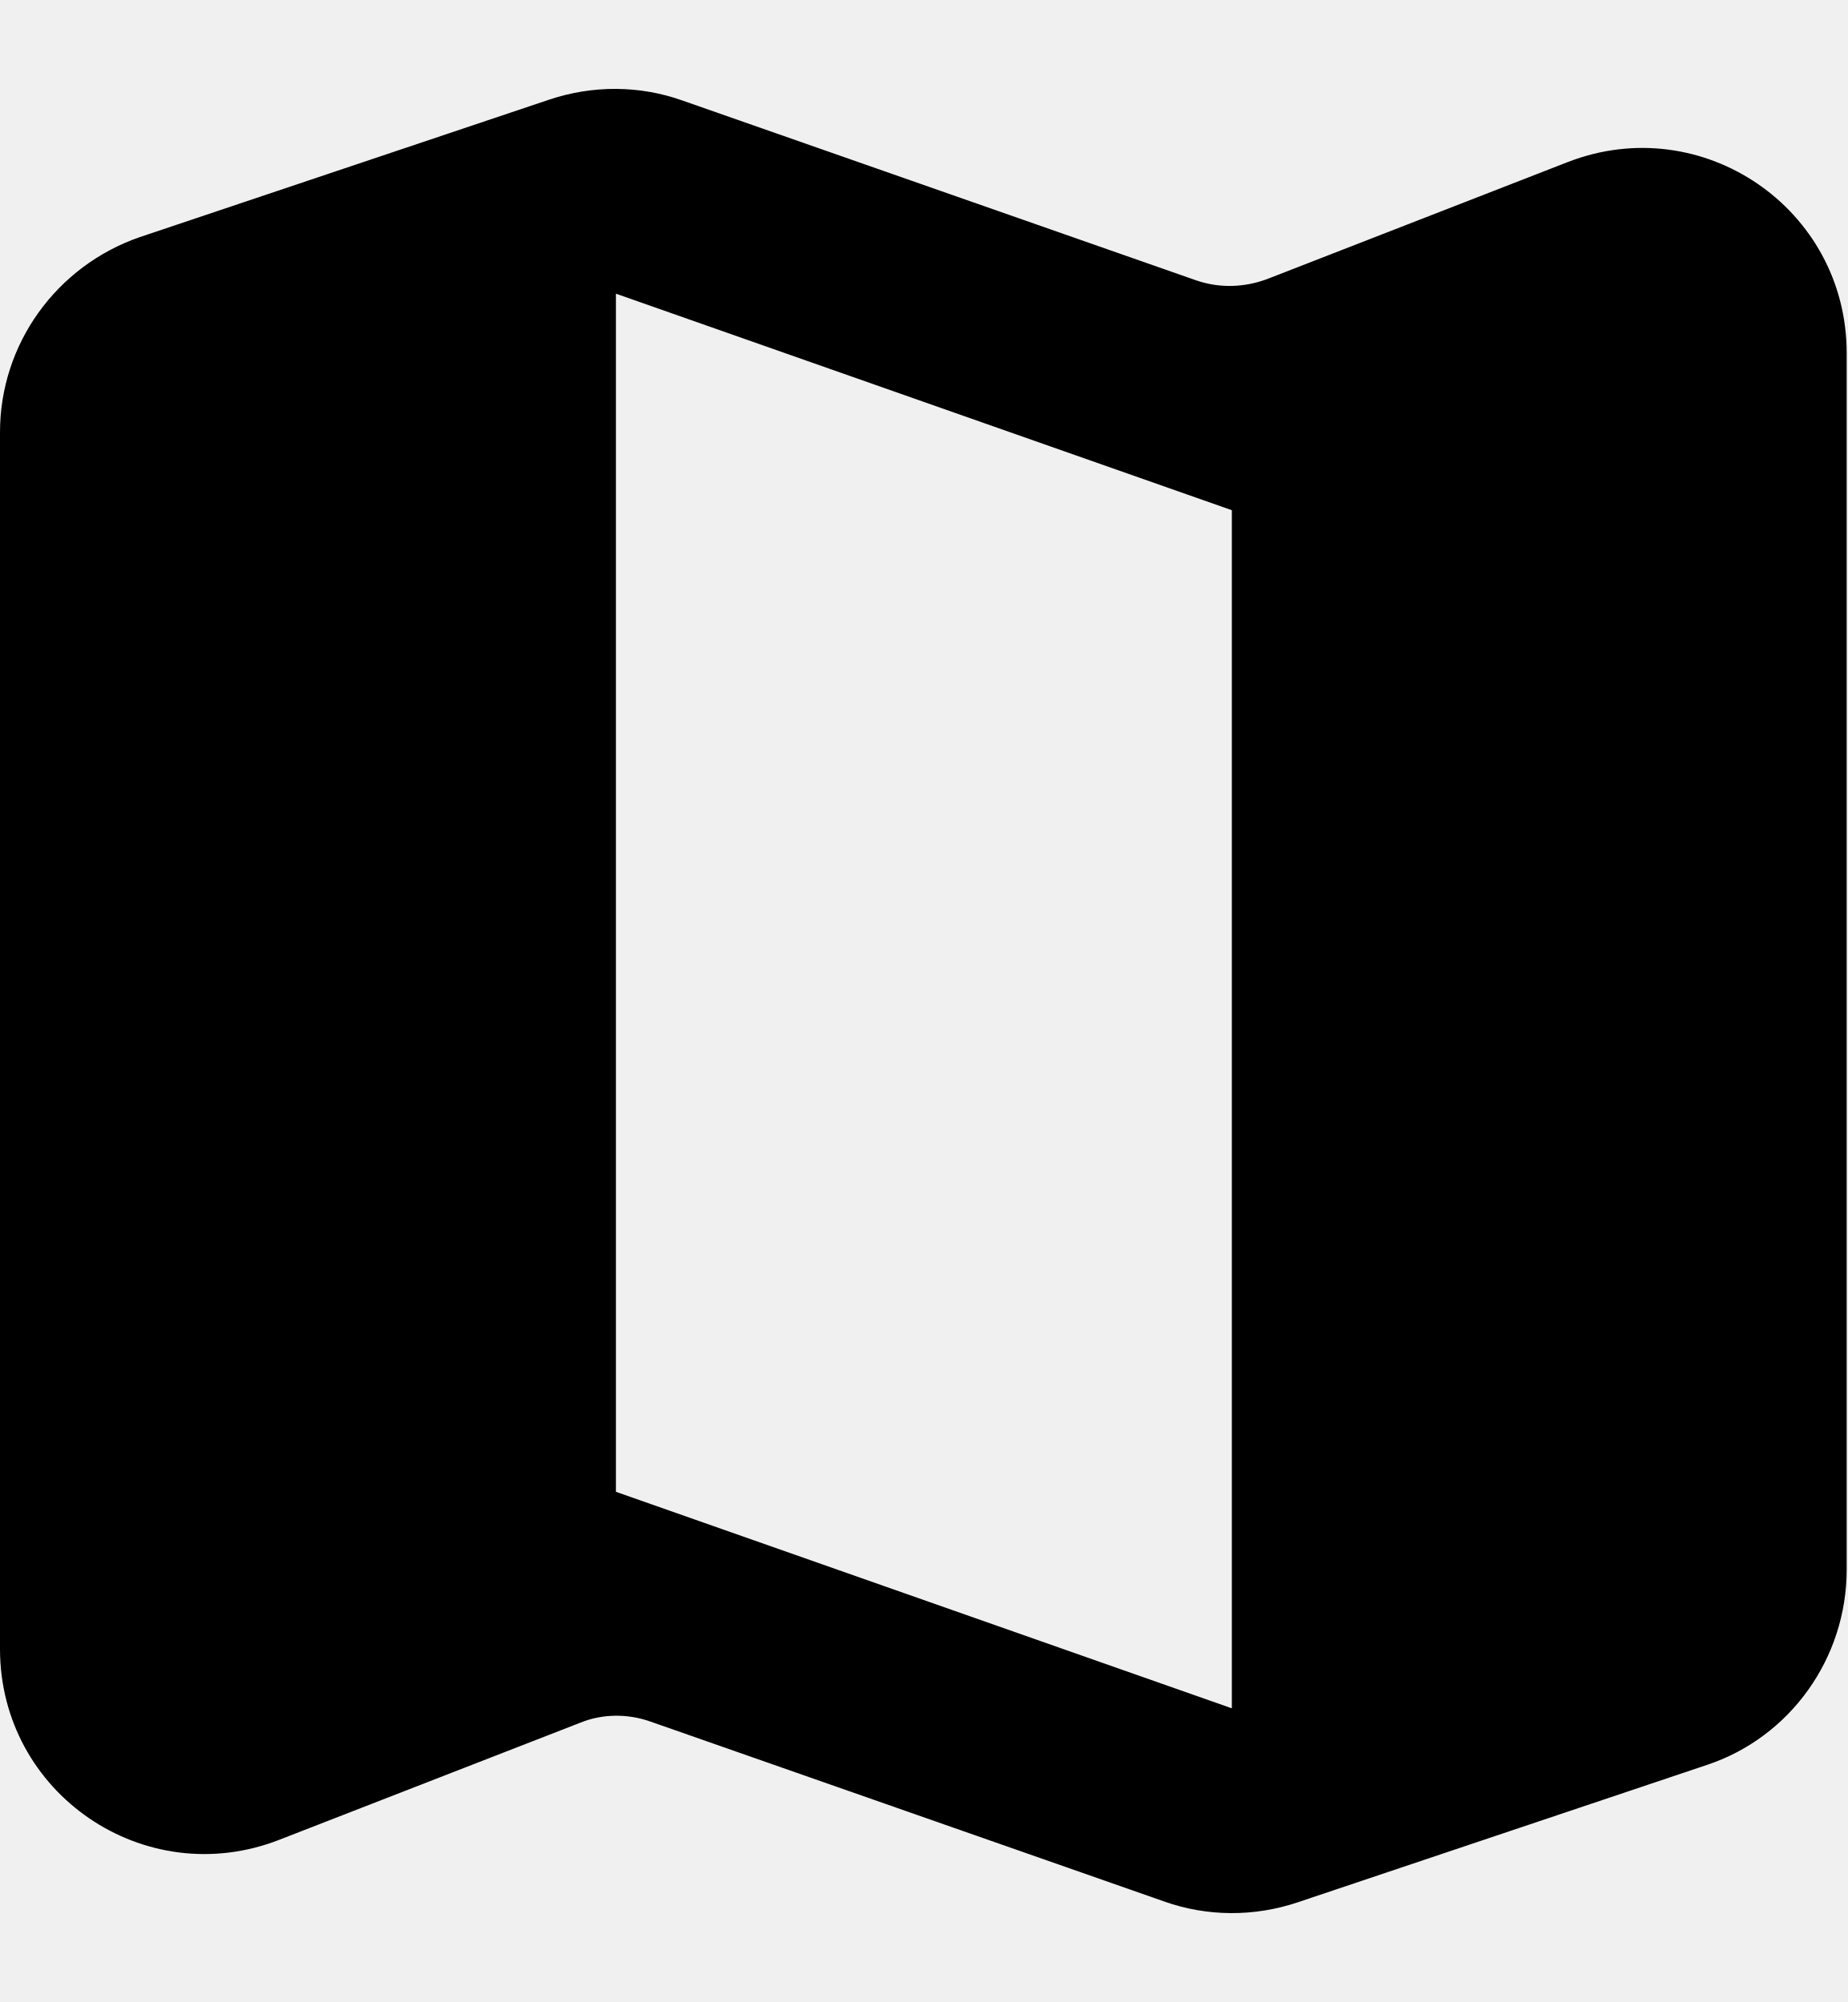
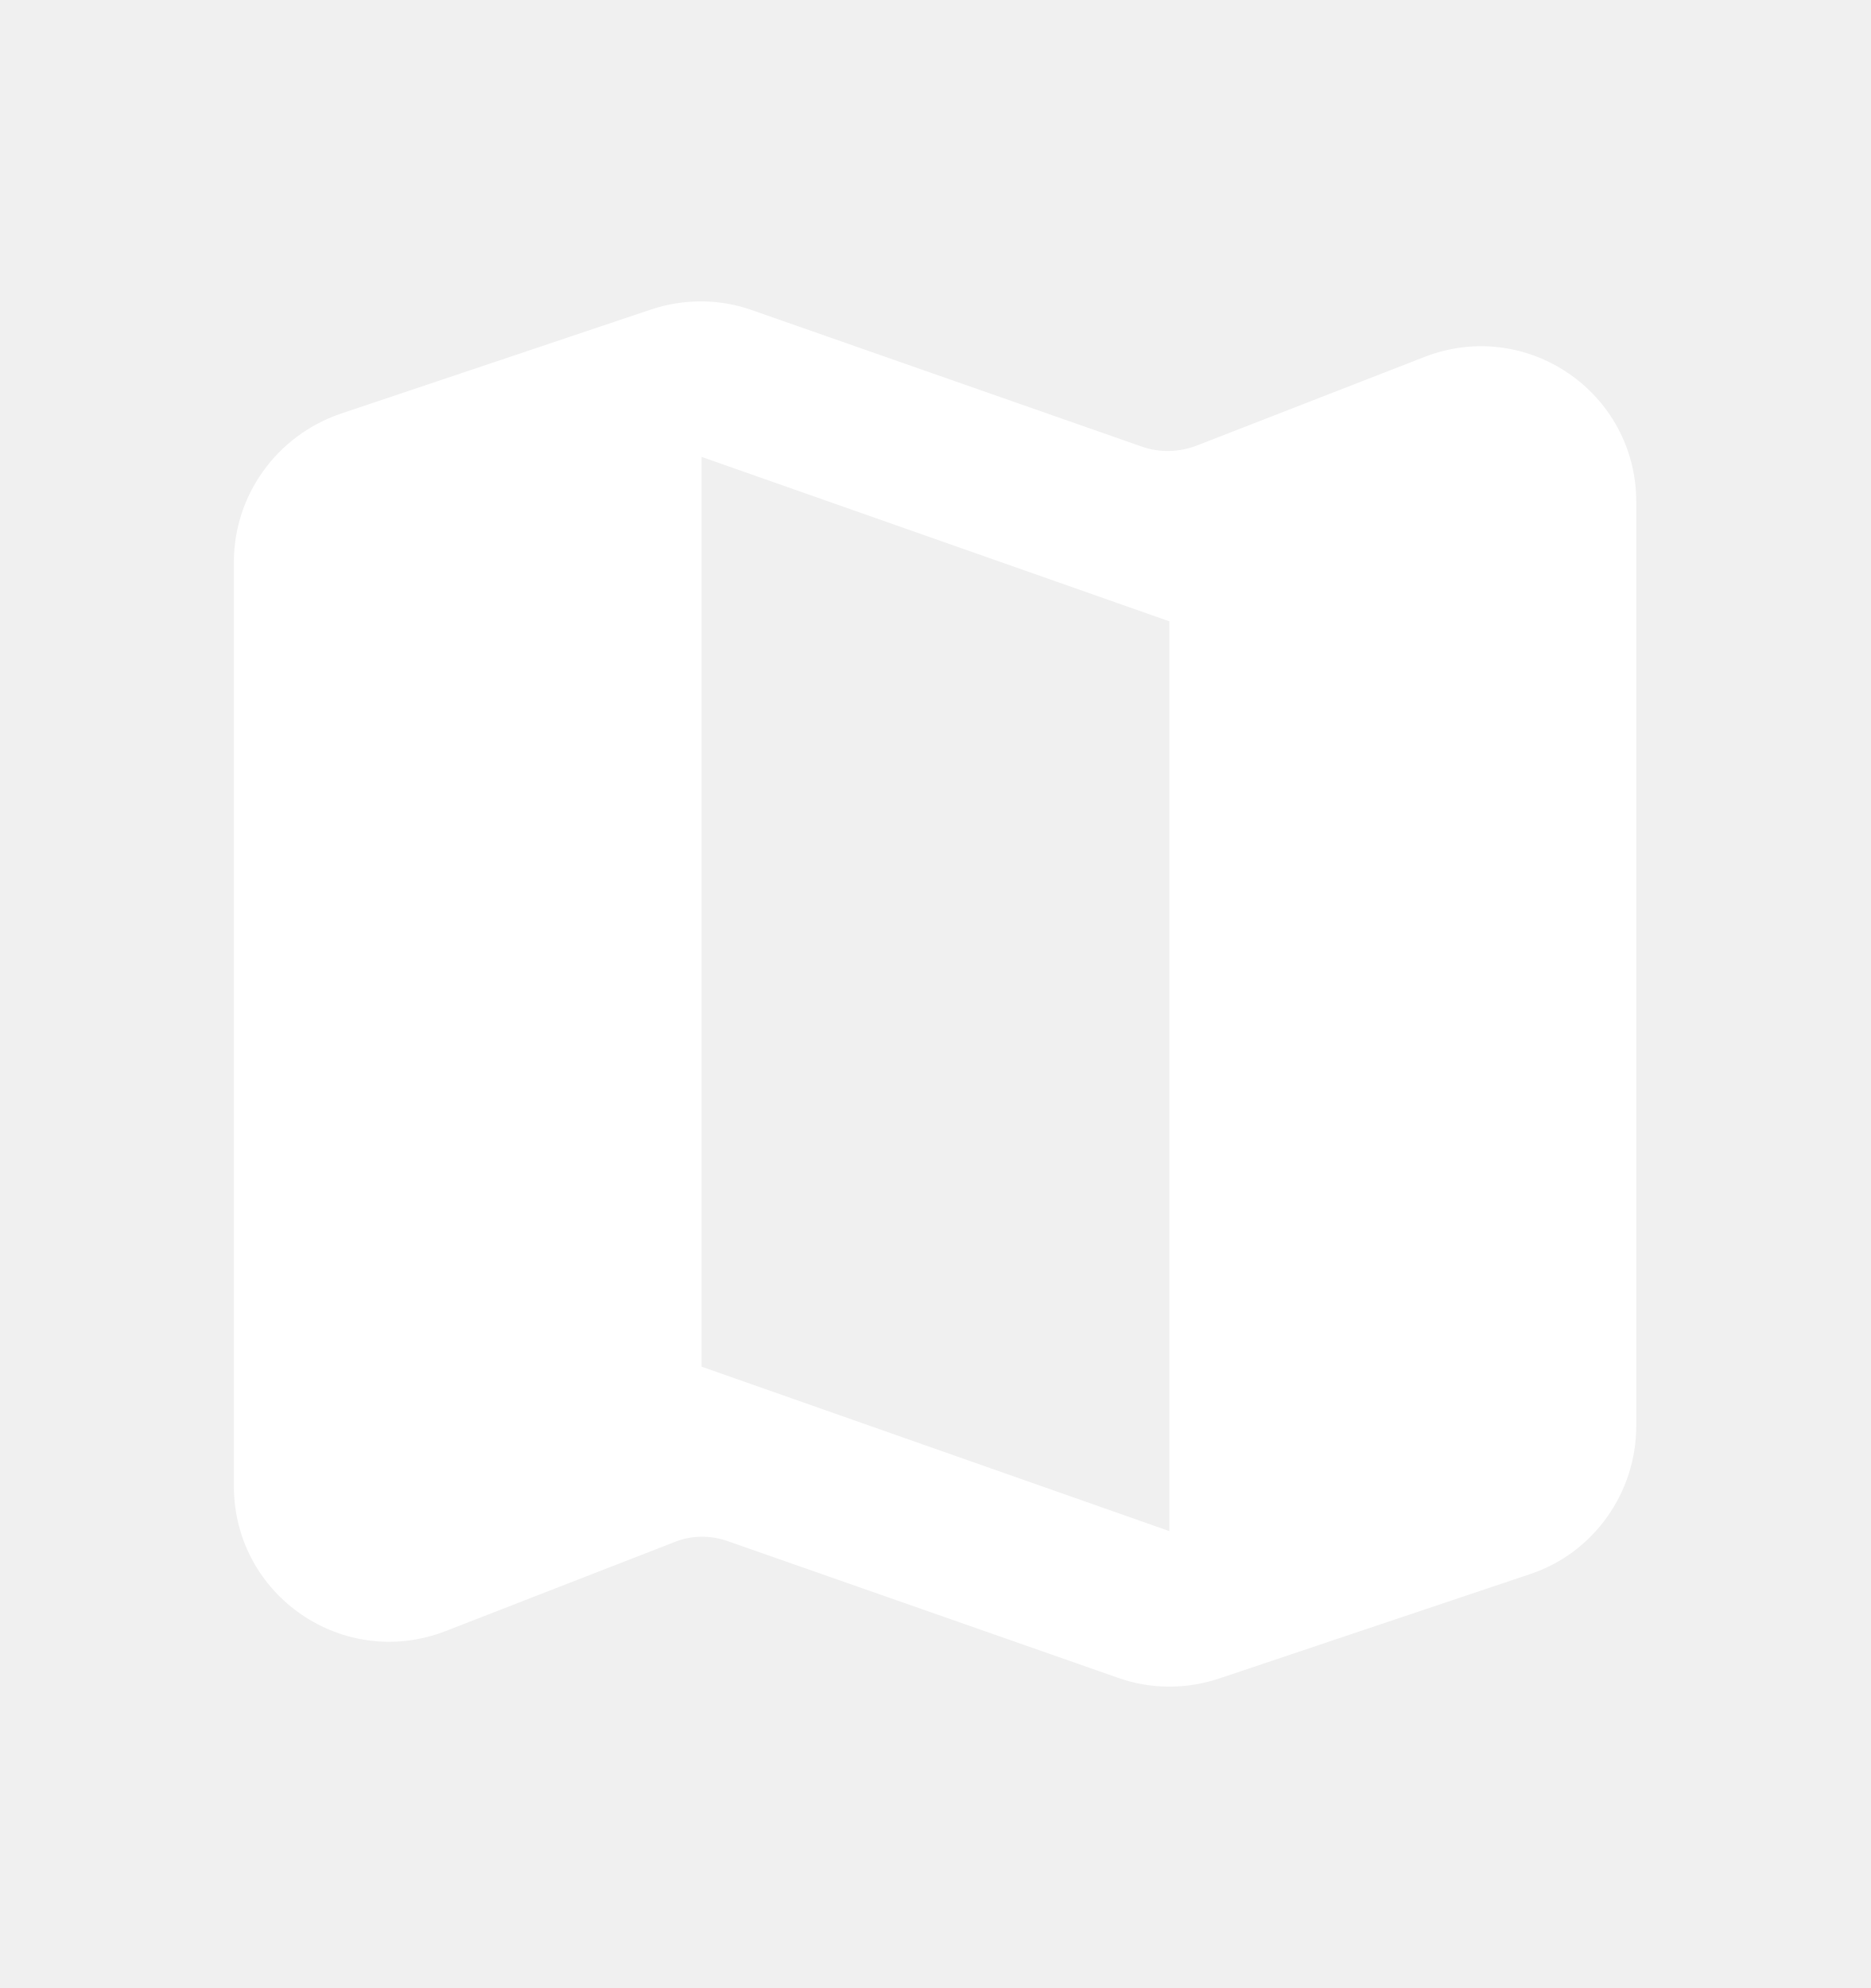
- <svg xmlns="http://www.w3.org/2000/svg" width="12" height="13" viewBox="0 0 12 13">
-   <path d="M7.767 1.82L4.433 0.653C4.153 0.553 3.847 0.553 3.567 0.647L0.907 1.54C0.367 1.727 0 2.233 0 2.807V10.707C0 11.647 0.94 12.287 1.813 11.947L3.767 11.187C3.913 11.127 4.08 11.127 4.227 11.18L7.56 12.347C7.84 12.447 8.147 12.447 8.427 12.353L11.087 11.46C11.627 11.28 11.993 10.767 11.993 10.193V2.293C11.993 1.353 11.053 0.713 10.18 1.053L8.227 1.813C8.08 1.867 7.92 1.873 7.767 1.82ZM8 11.093L4 9.687V1.907L8 3.313V11.093Z" />
+ <svg xmlns="http://www.w3.org/2000/svg" width="16" height="17" viewBox="0 0 16 17" fill="none">
+   <path d="M9.767 3.82L6.433 2.653C6.153 2.553 5.847 2.553 5.567 2.647L2.907 3.54C2.367 3.727 2 4.233 2 4.807V12.707C2 13.647 2.94 14.287 3.813 13.947L5.767 13.187C5.913 13.127 6.08 13.127 6.227 13.18L9.56 14.347C9.84 14.447 10.147 14.447 10.427 14.353L13.087 13.46C13.627 13.28 13.993 12.767 13.993 12.193V4.293C13.993 3.353 13.053 2.713 12.18 3.053L10.227 3.813C10.08 3.867 9.92 3.873 9.767 3.82ZM10 13.093L6 11.687V3.907L10 5.313V13.093Z" fill="white" />
</svg>
